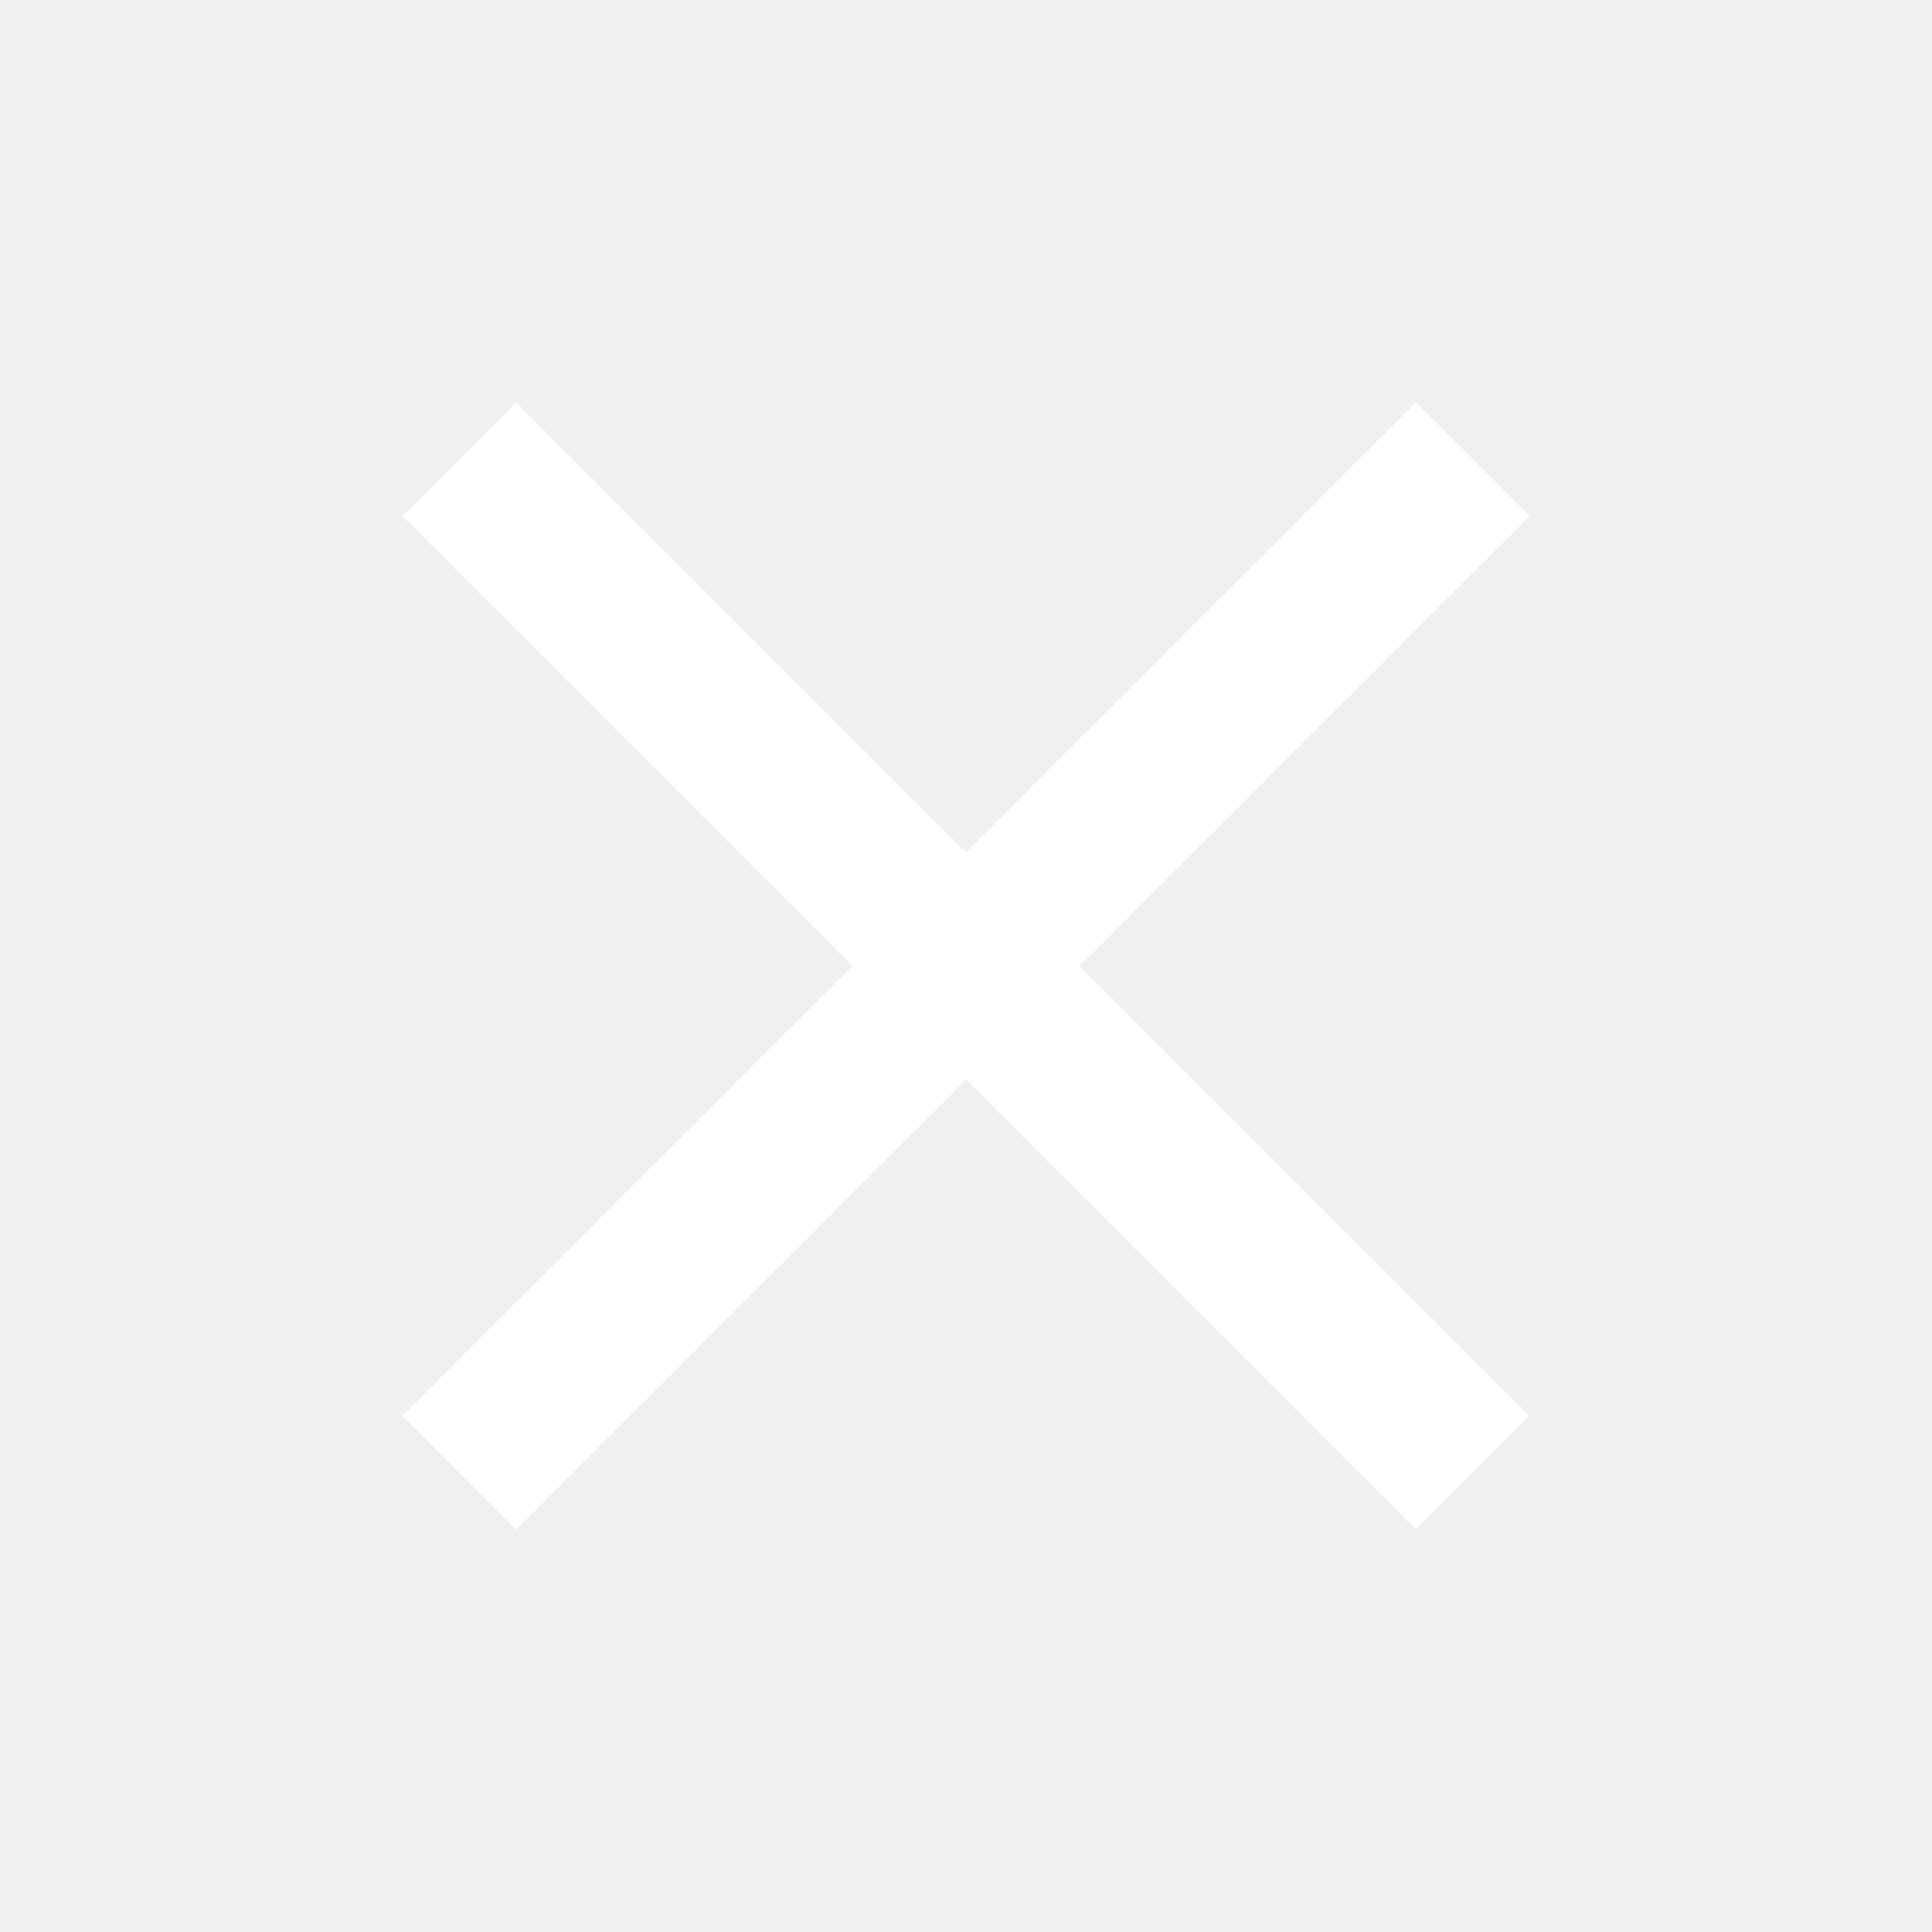
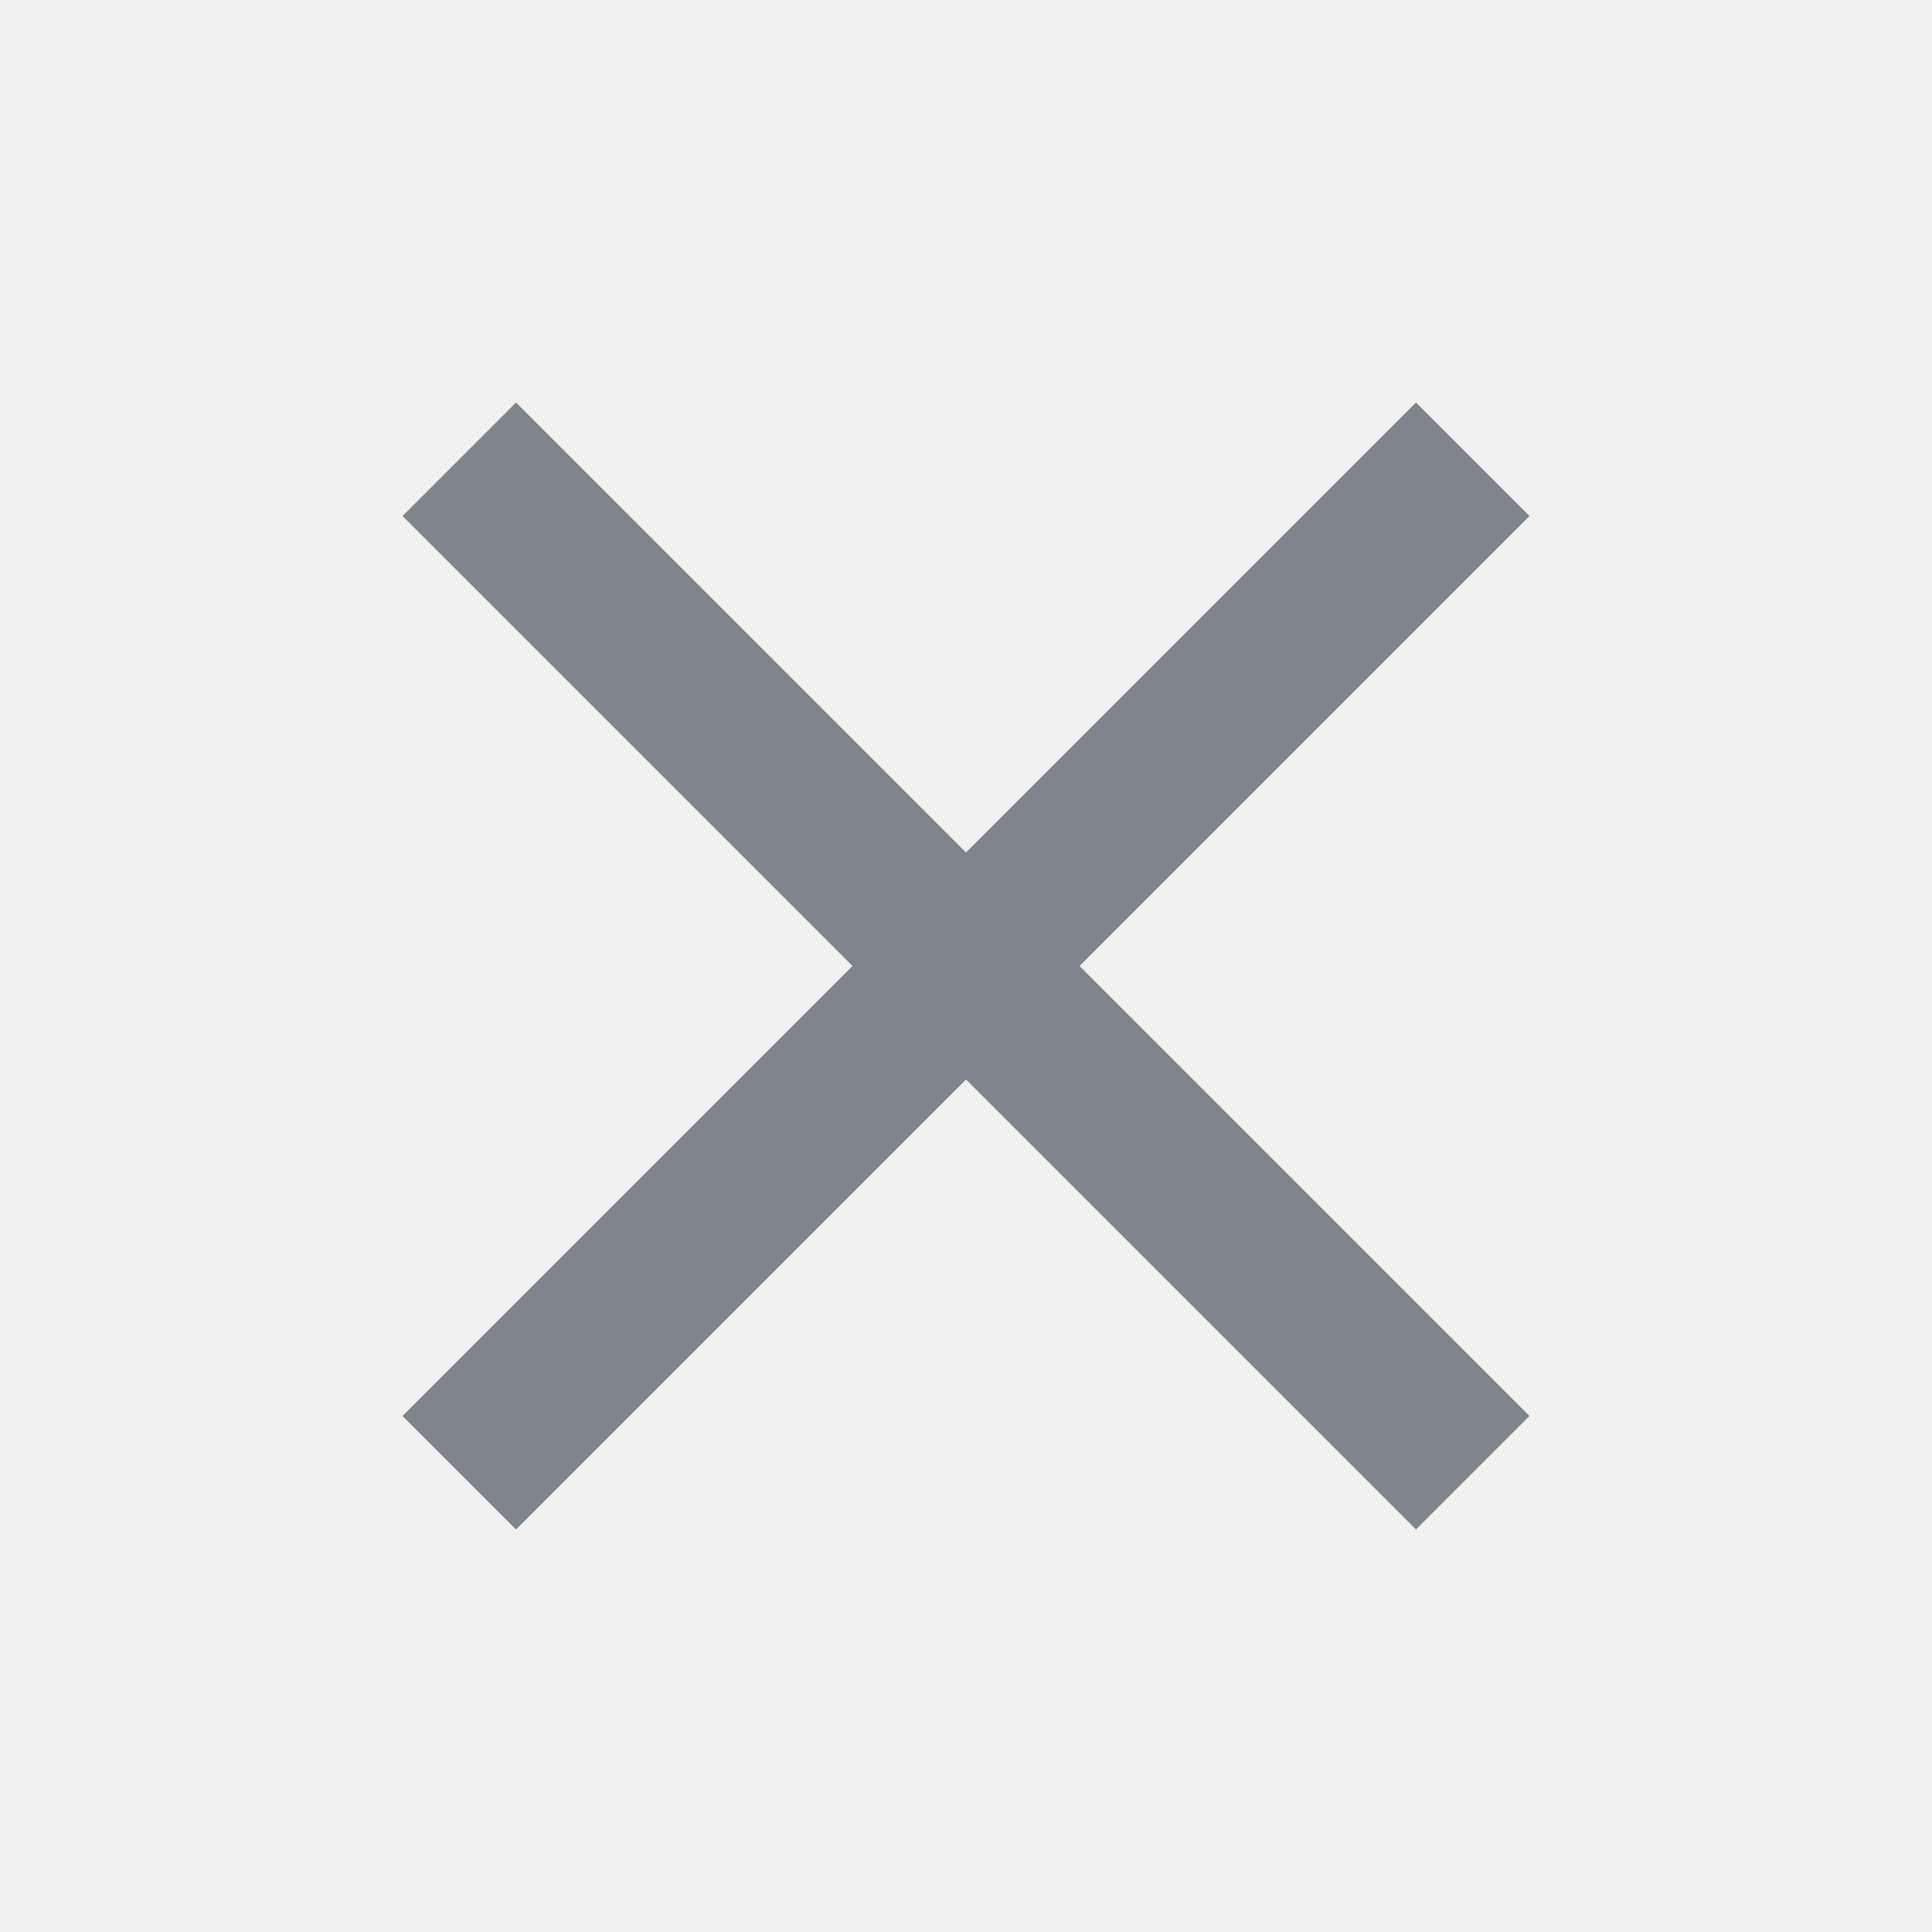
- <svg xmlns="http://www.w3.org/2000/svg" height="48px" viewBox="0 0 24 24" width="48px" fill="#FFFFFF">
+ <svg xmlns="http://www.w3.org/2000/svg" height="48px" viewBox="0 0 24 24" width="48px" fill="#7E858D">
  <path d="M0 0h24v24H0V0z" fill="none" />
  <path d="M19 6.41L17.59 5 12 10.59 6.41 5 5 6.41 10.59 12 5 17.59 6.41 19 12 13.41 17.59 19 19 17.59 13.41 12 19 6.41z" />
</svg>
